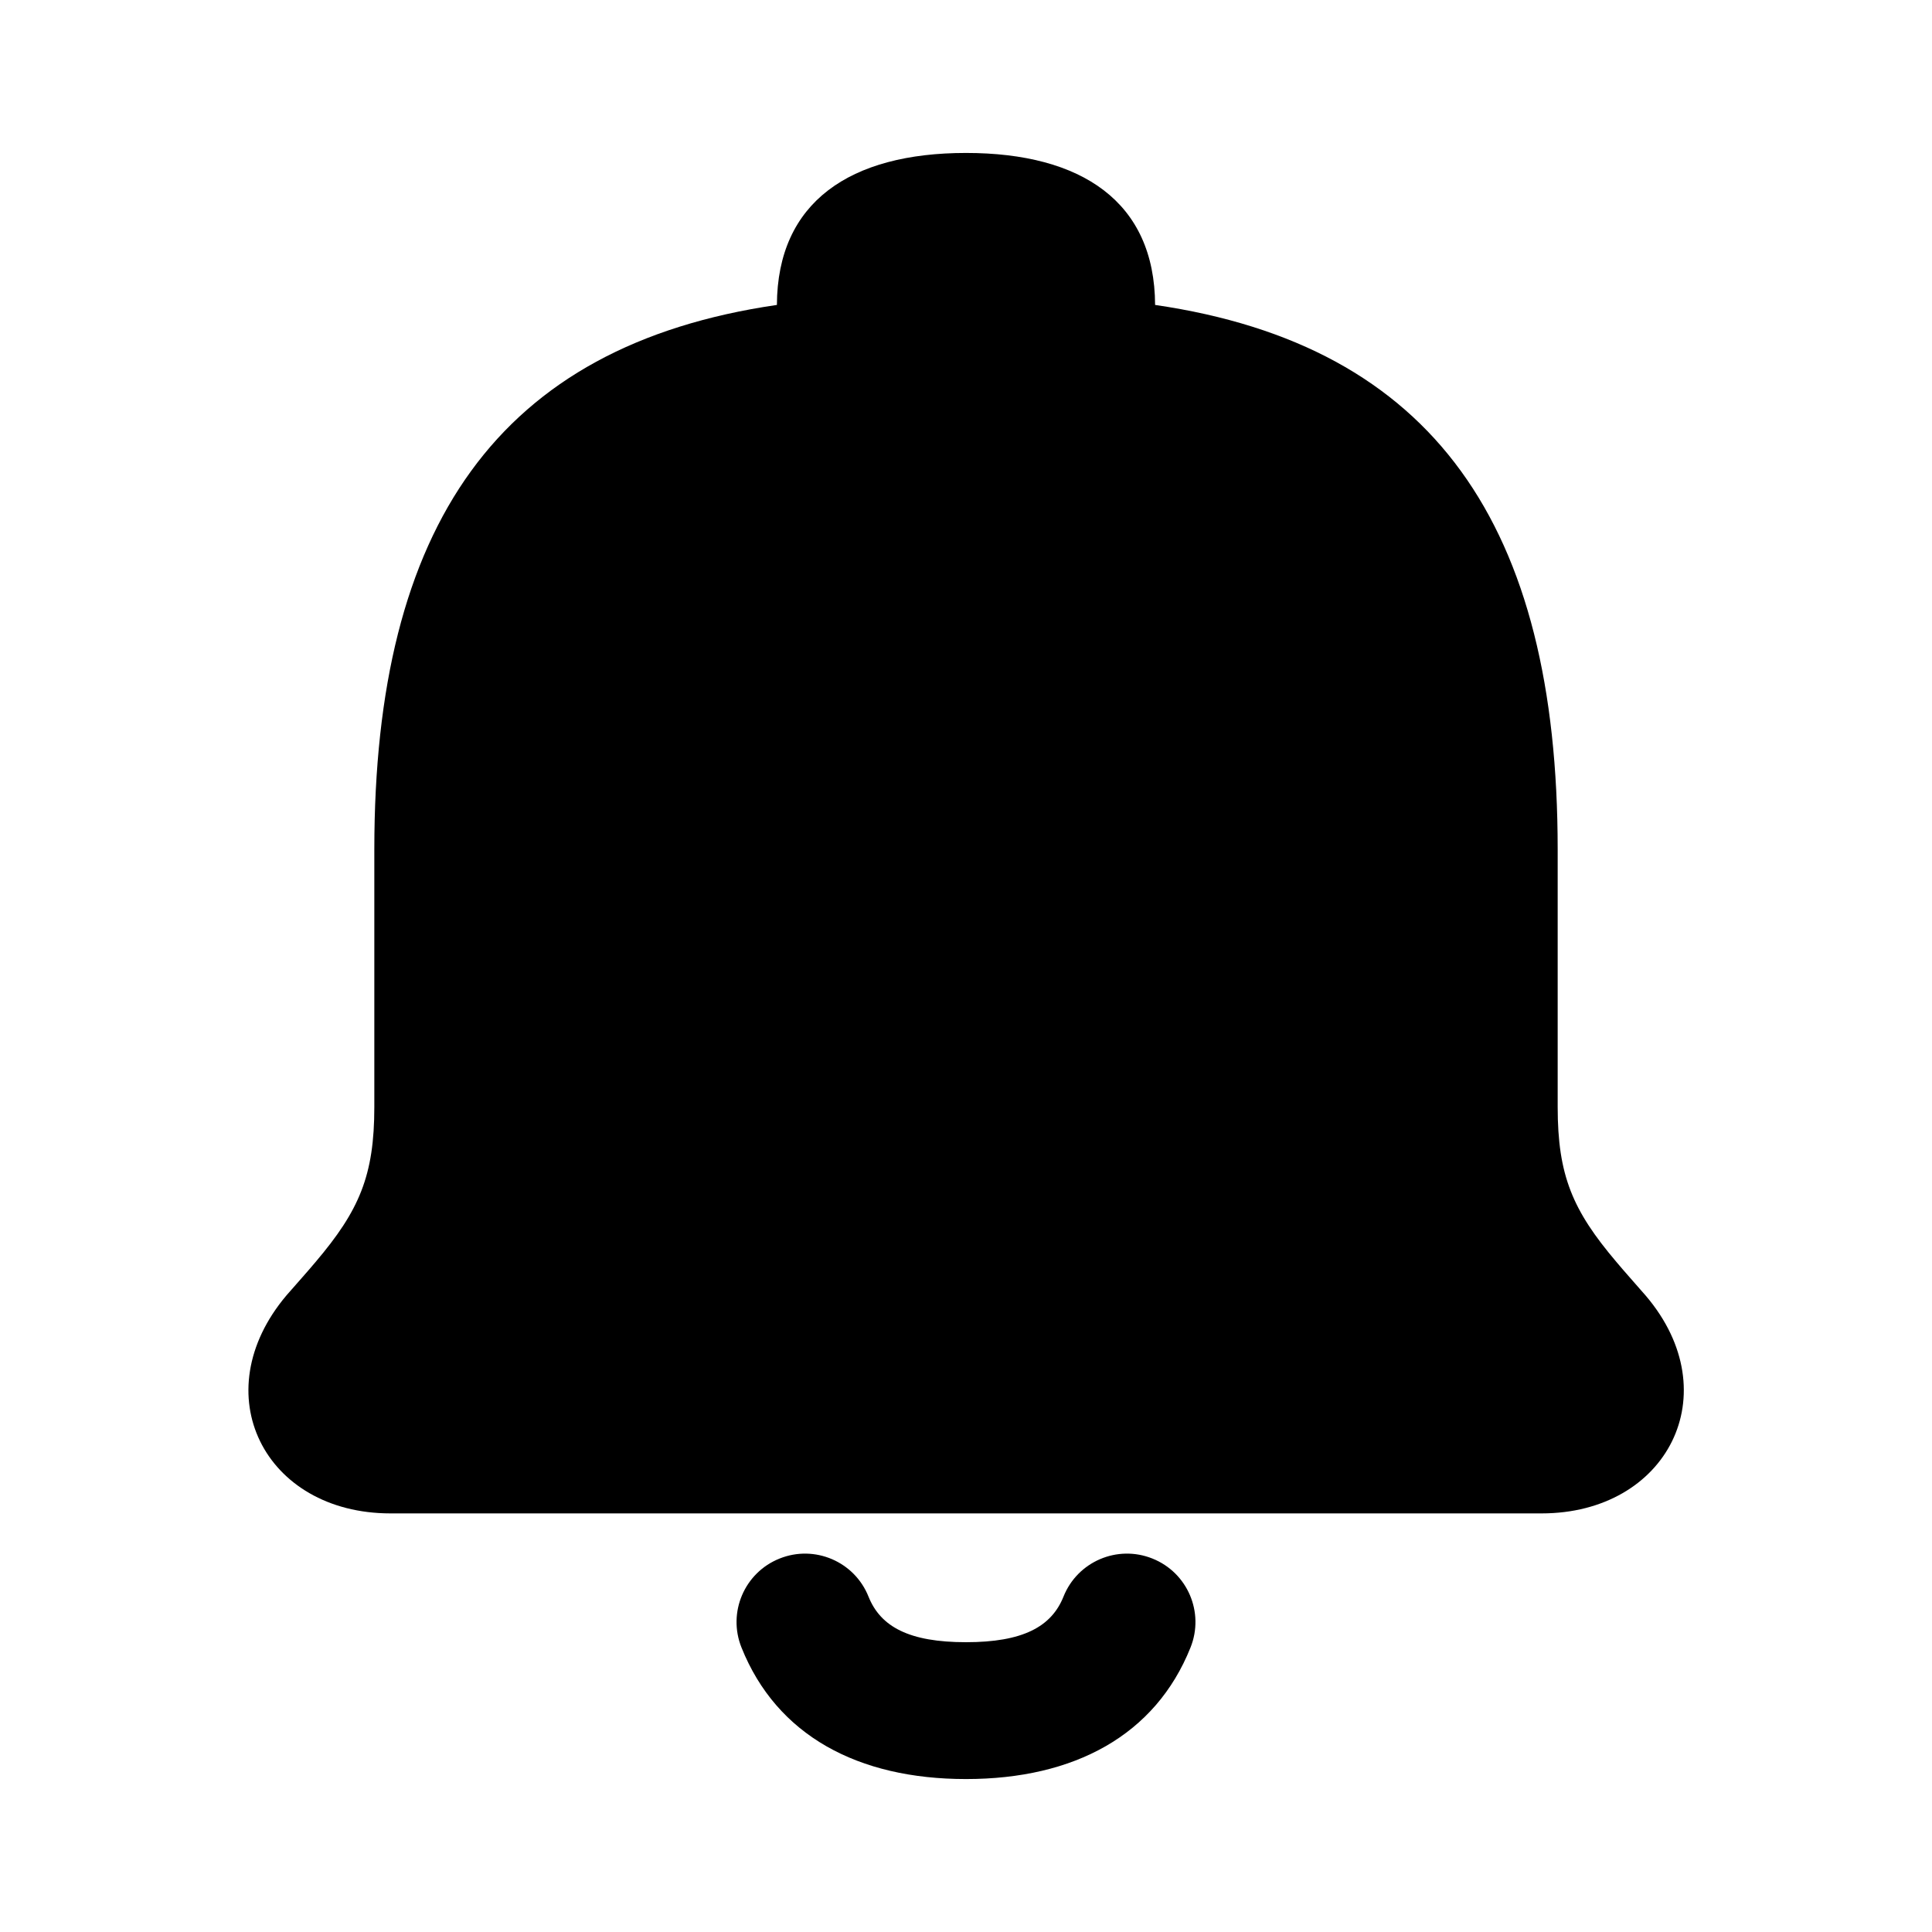
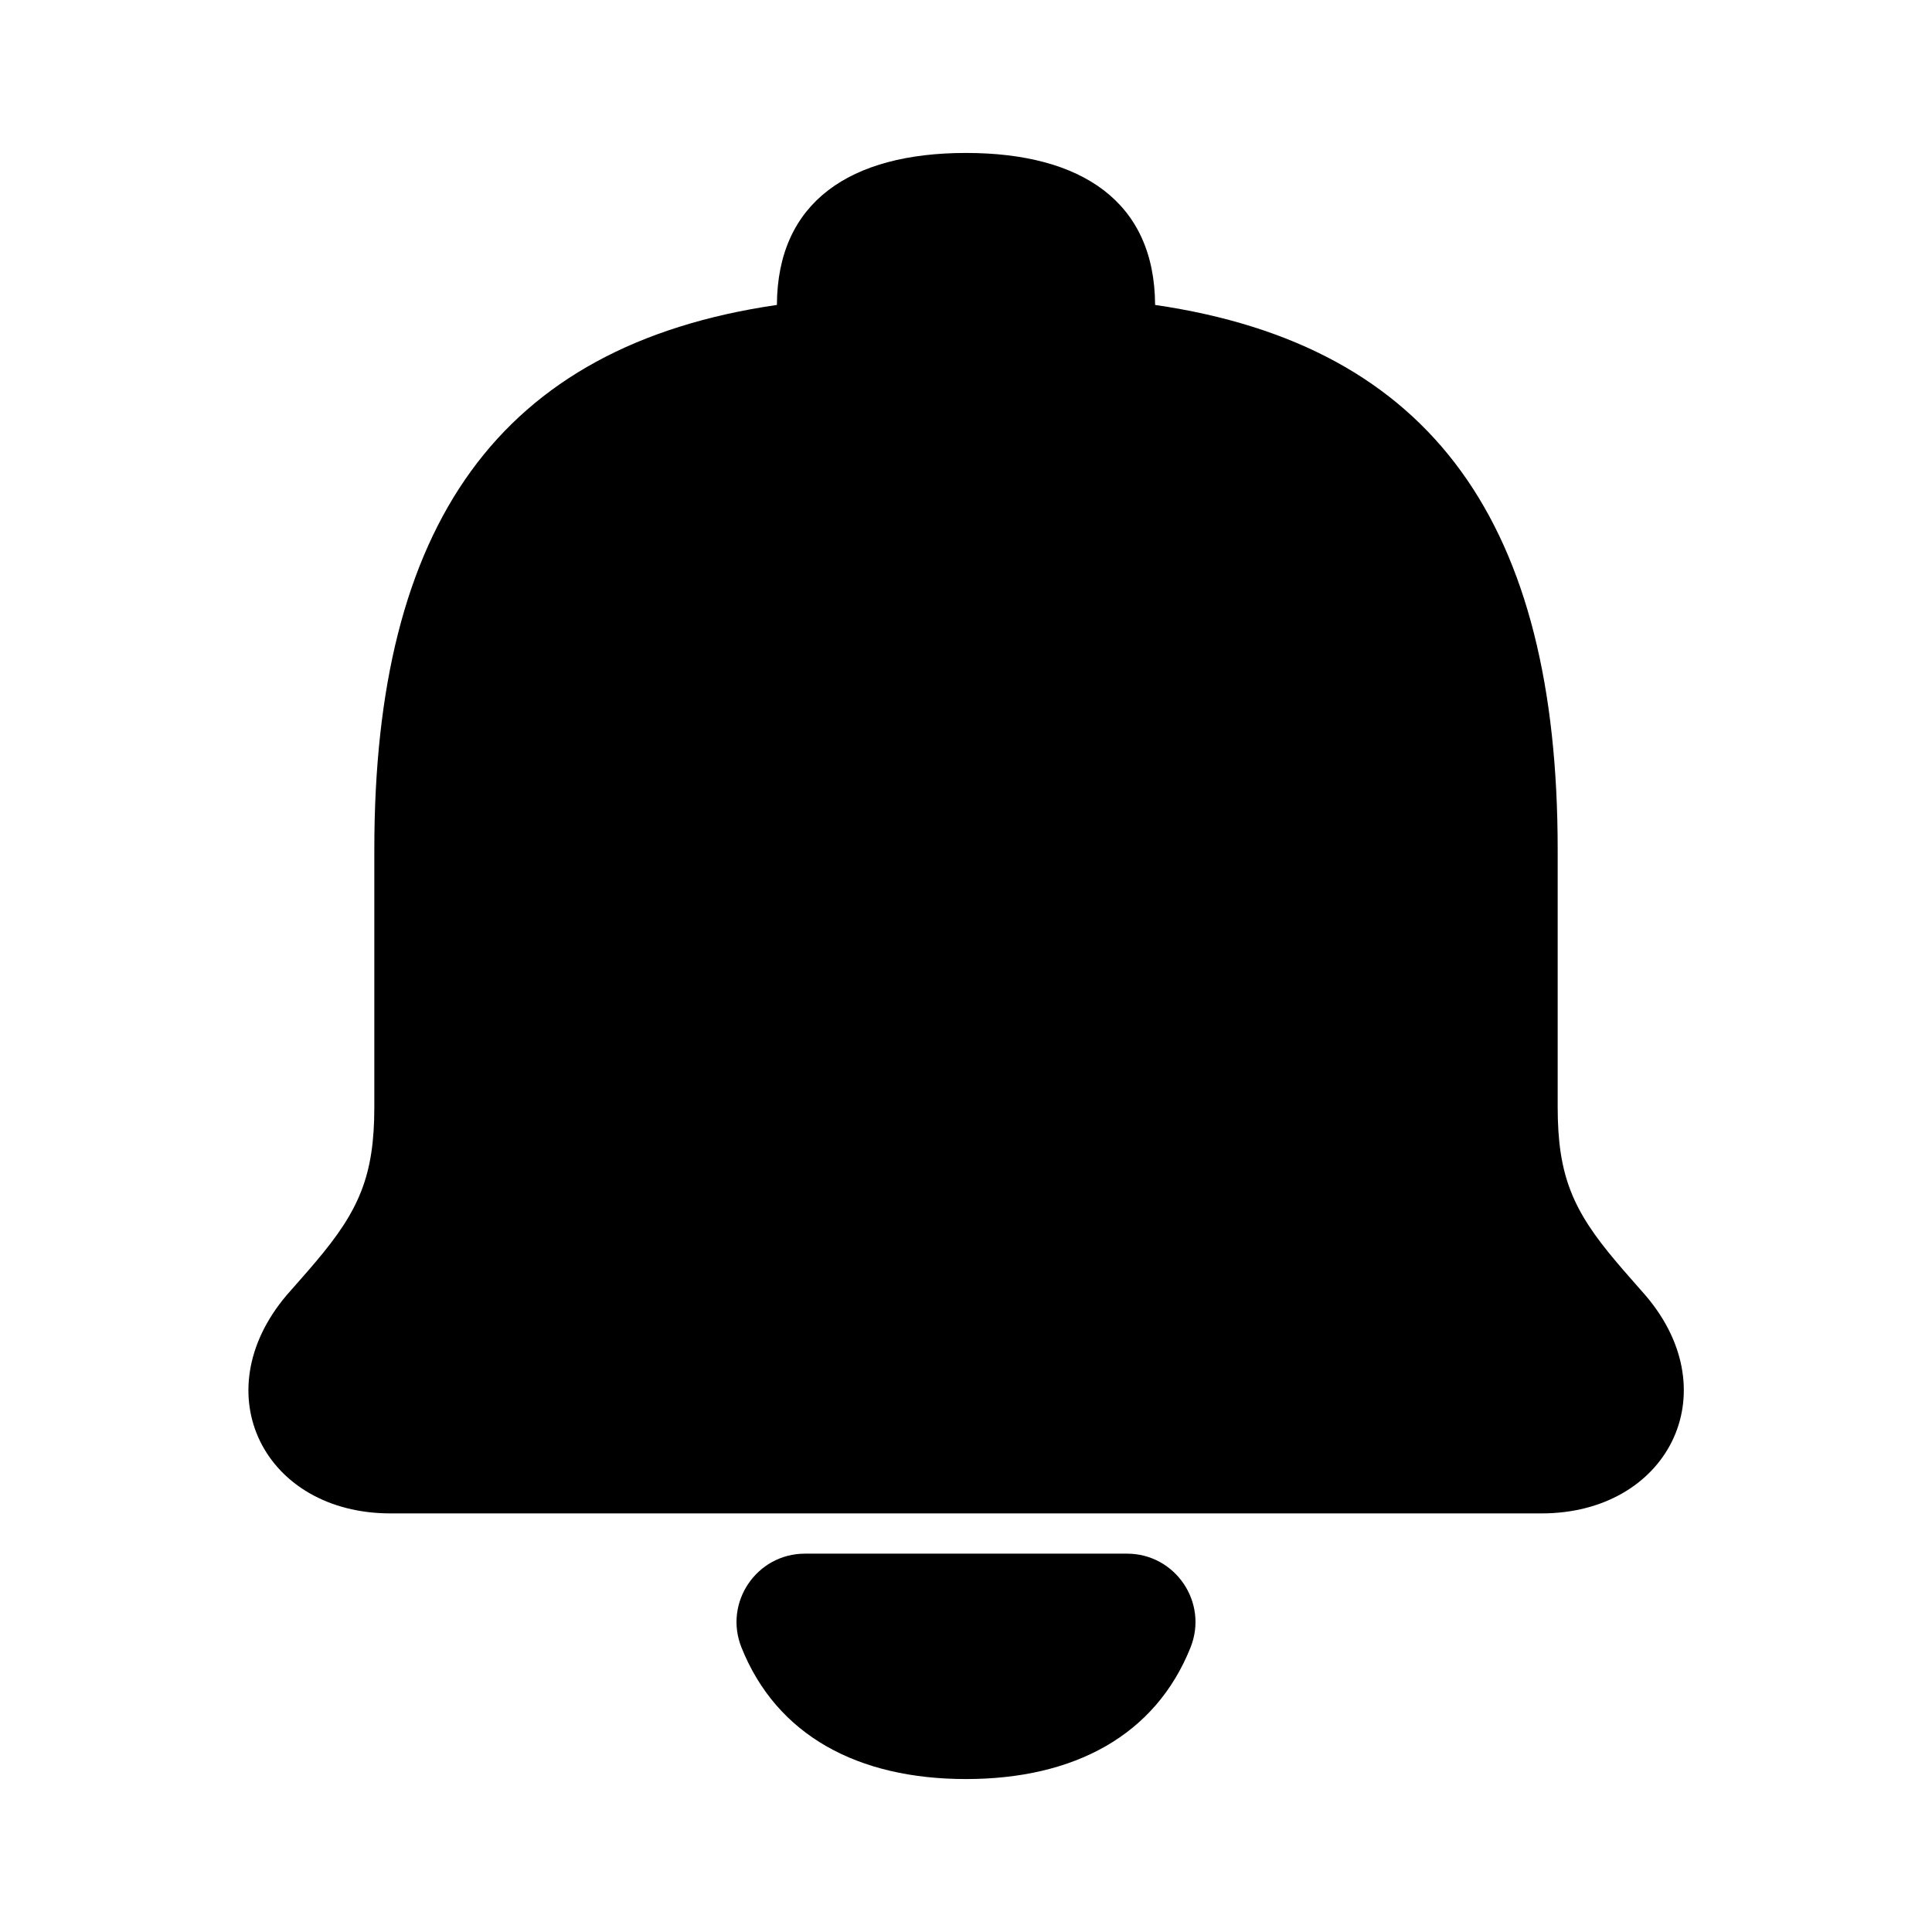
<svg xmlns="http://www.w3.org/2000/svg" viewBox="0 0 24 24" fill="currentColor" stroke="none" fill-rule="evenodd">
  <g data-part="body">
    <path d="M14.349 3.788 C17.813 4.293 19.35 6.533 19.35 10.55 L19.35 13.75 C19.35 14.603 19.536 15.036 20.08 15.677 C20.129 15.735 20.181 15.796 20.251 15.875 C20.343 15.98 20.343 15.98 20.449 16.101 C21.475 17.313 20.712 18.8 19.15 18.8 L4.85 18.8 C3.288 18.8 2.525 17.313 3.56 16.09 C3.657 15.98 3.657 15.98 3.749 15.875 C3.819 15.796 3.871 15.735 3.92 15.677 C4.464 15.036 4.65 14.603 4.65 13.75 L4.65 10.55 C4.65 6.533 6.187 4.293 9.651 3.788 C9.656 2.508 10.562 1.9 12 1.9 C13.438 1.9 14.344 2.508 14.349 3.788 Z" />
  </g>
  <g data-part="clapper">
-     <path d="M9.211 20.466 C9.648 21.558 10.657 22.1 12 22.1 C13.343 22.1 14.352 21.558 14.789 20.466 C14.964 20.03 14.752 19.535 14.316 19.361 C13.88 19.186 13.385 19.398 13.211 19.834 C13.061 20.209 12.705 20.4 12 20.4 C11.295 20.4 10.939 20.209 10.789 19.834 C10.615 19.398 10.12 19.186 9.684 19.361 C9.248 19.535 9.036 20.03 9.211 20.466 Z" />
+     <path d="M14.789 20.466 C14.352 21.558 13.343 22.1 12 22.1 C10.657 22.1 9.648 21.558 9.211 20.466 C8.987 19.907 9.399 19.3 10 19.3 L14 19.3 C14.601 19.3 15.013 19.907 14.789 20.466 Z" />
  </g>
</svg>
